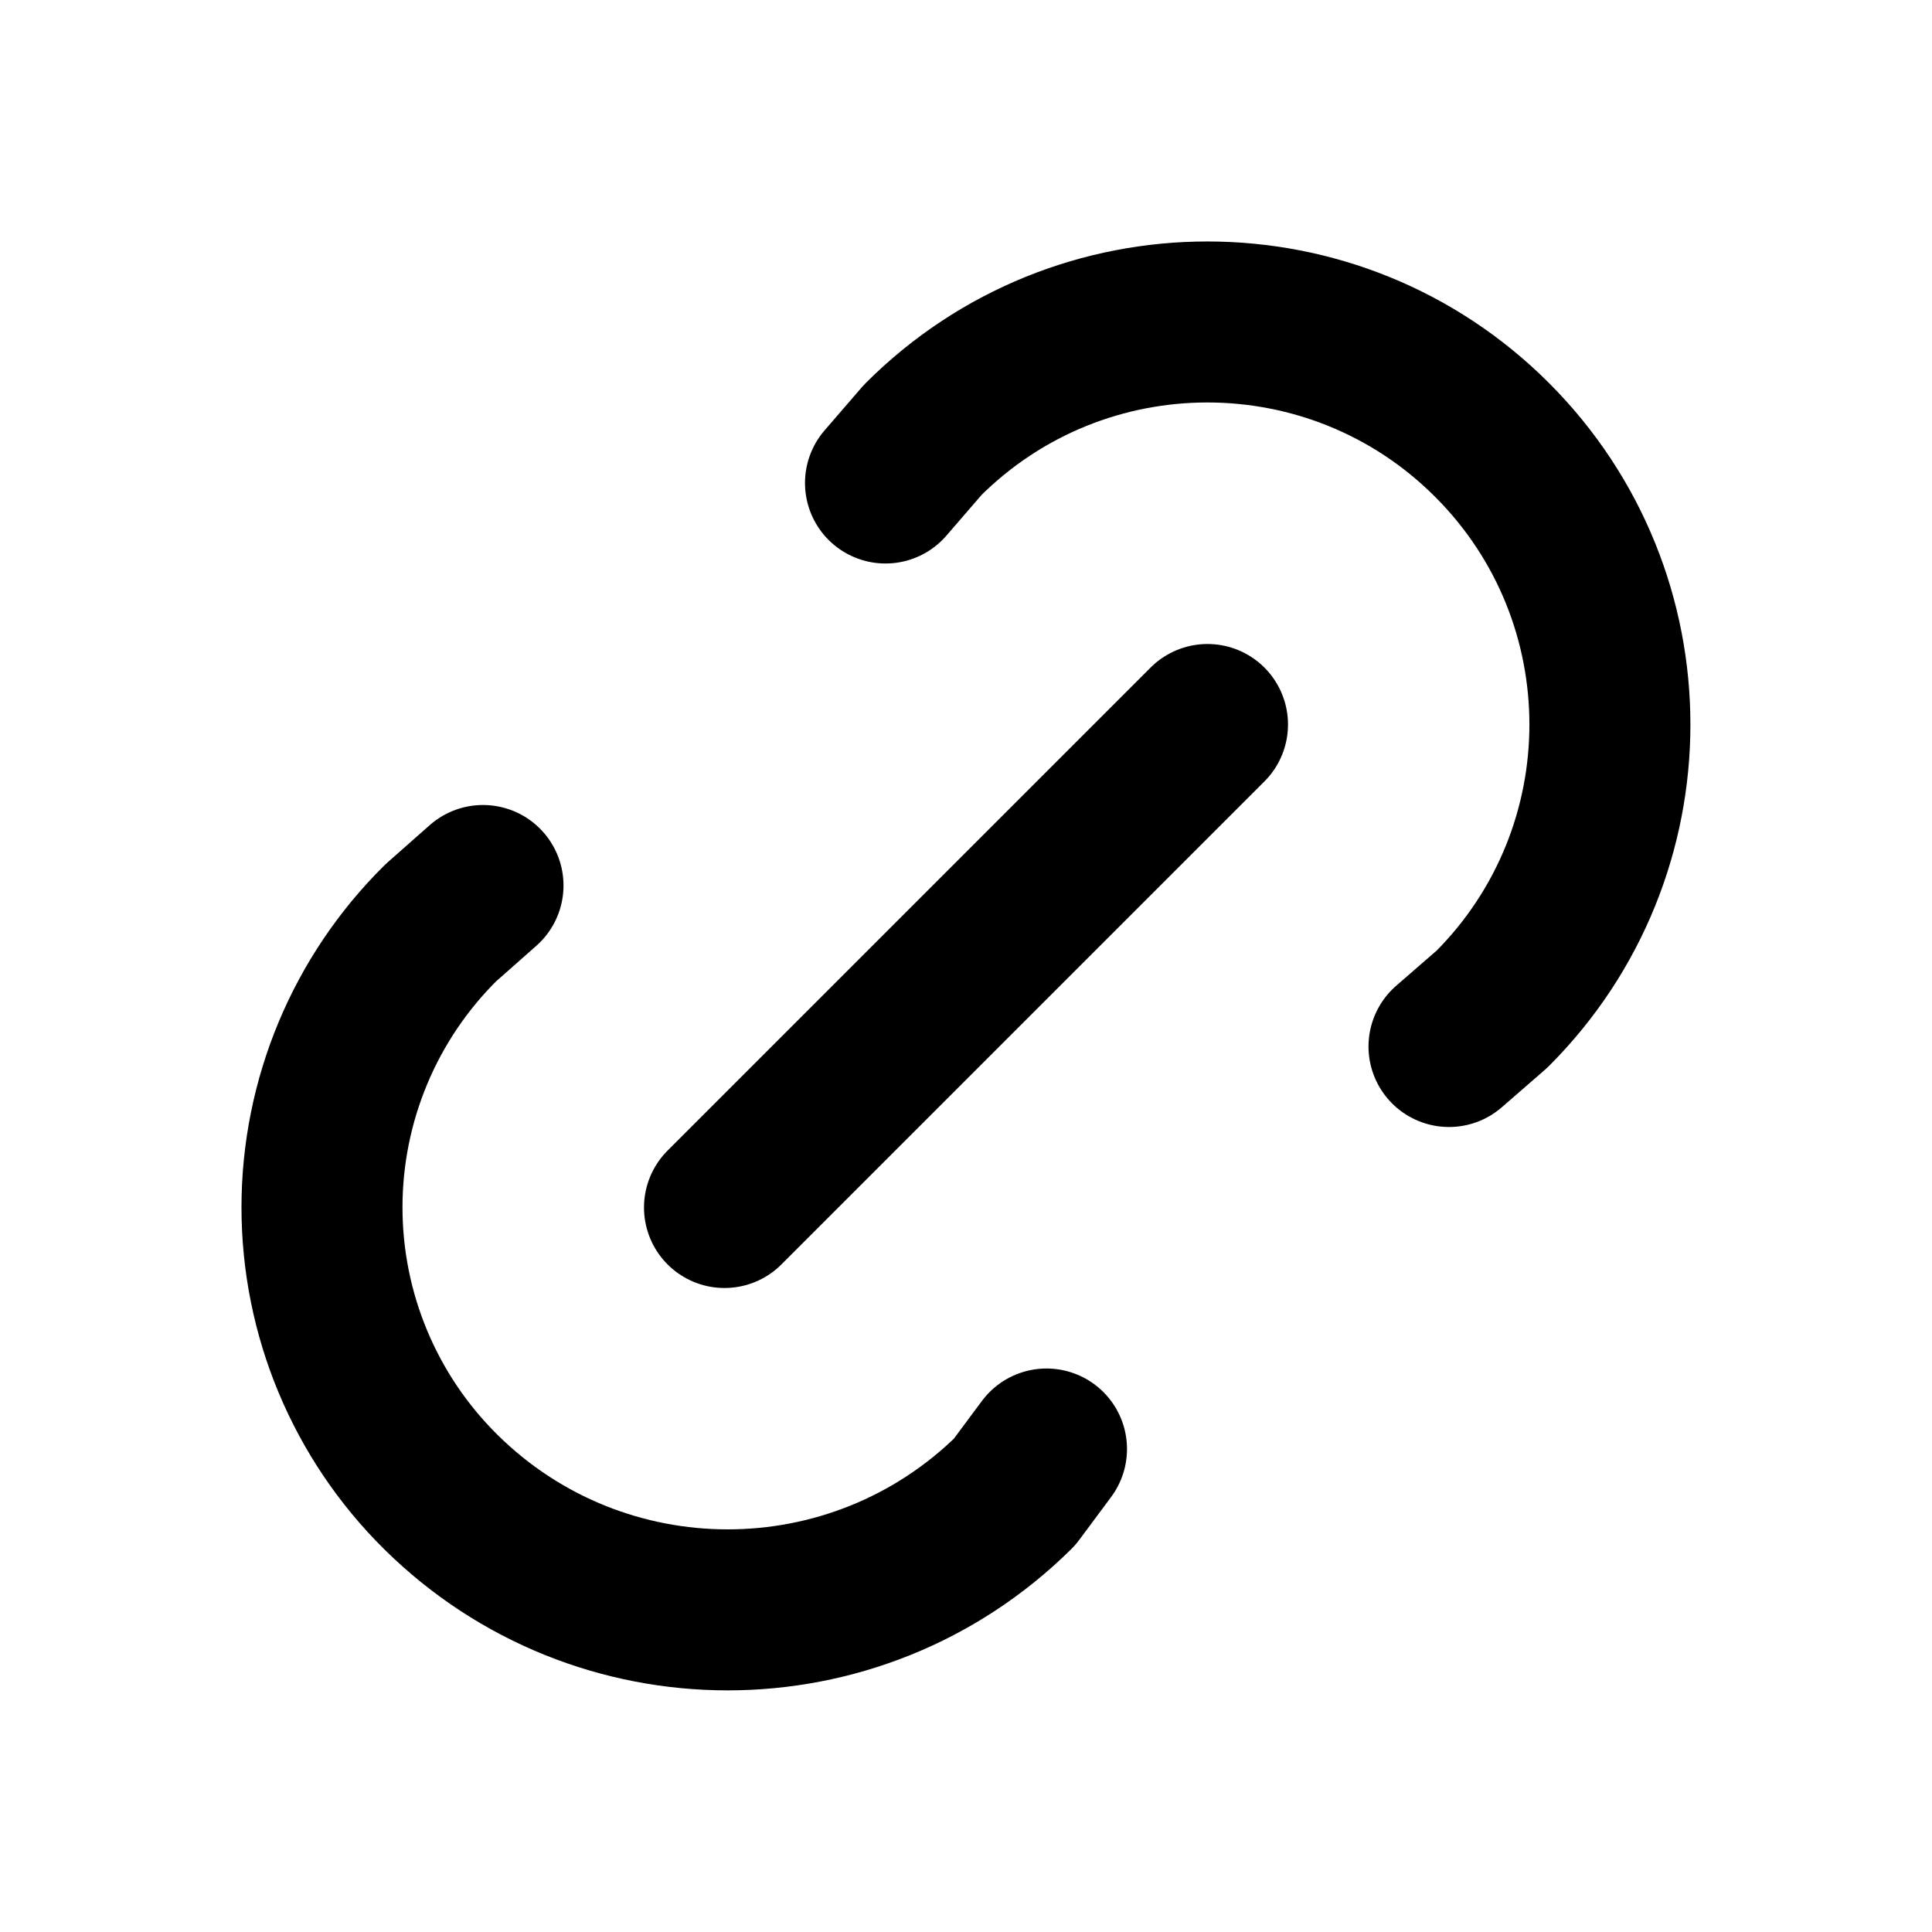
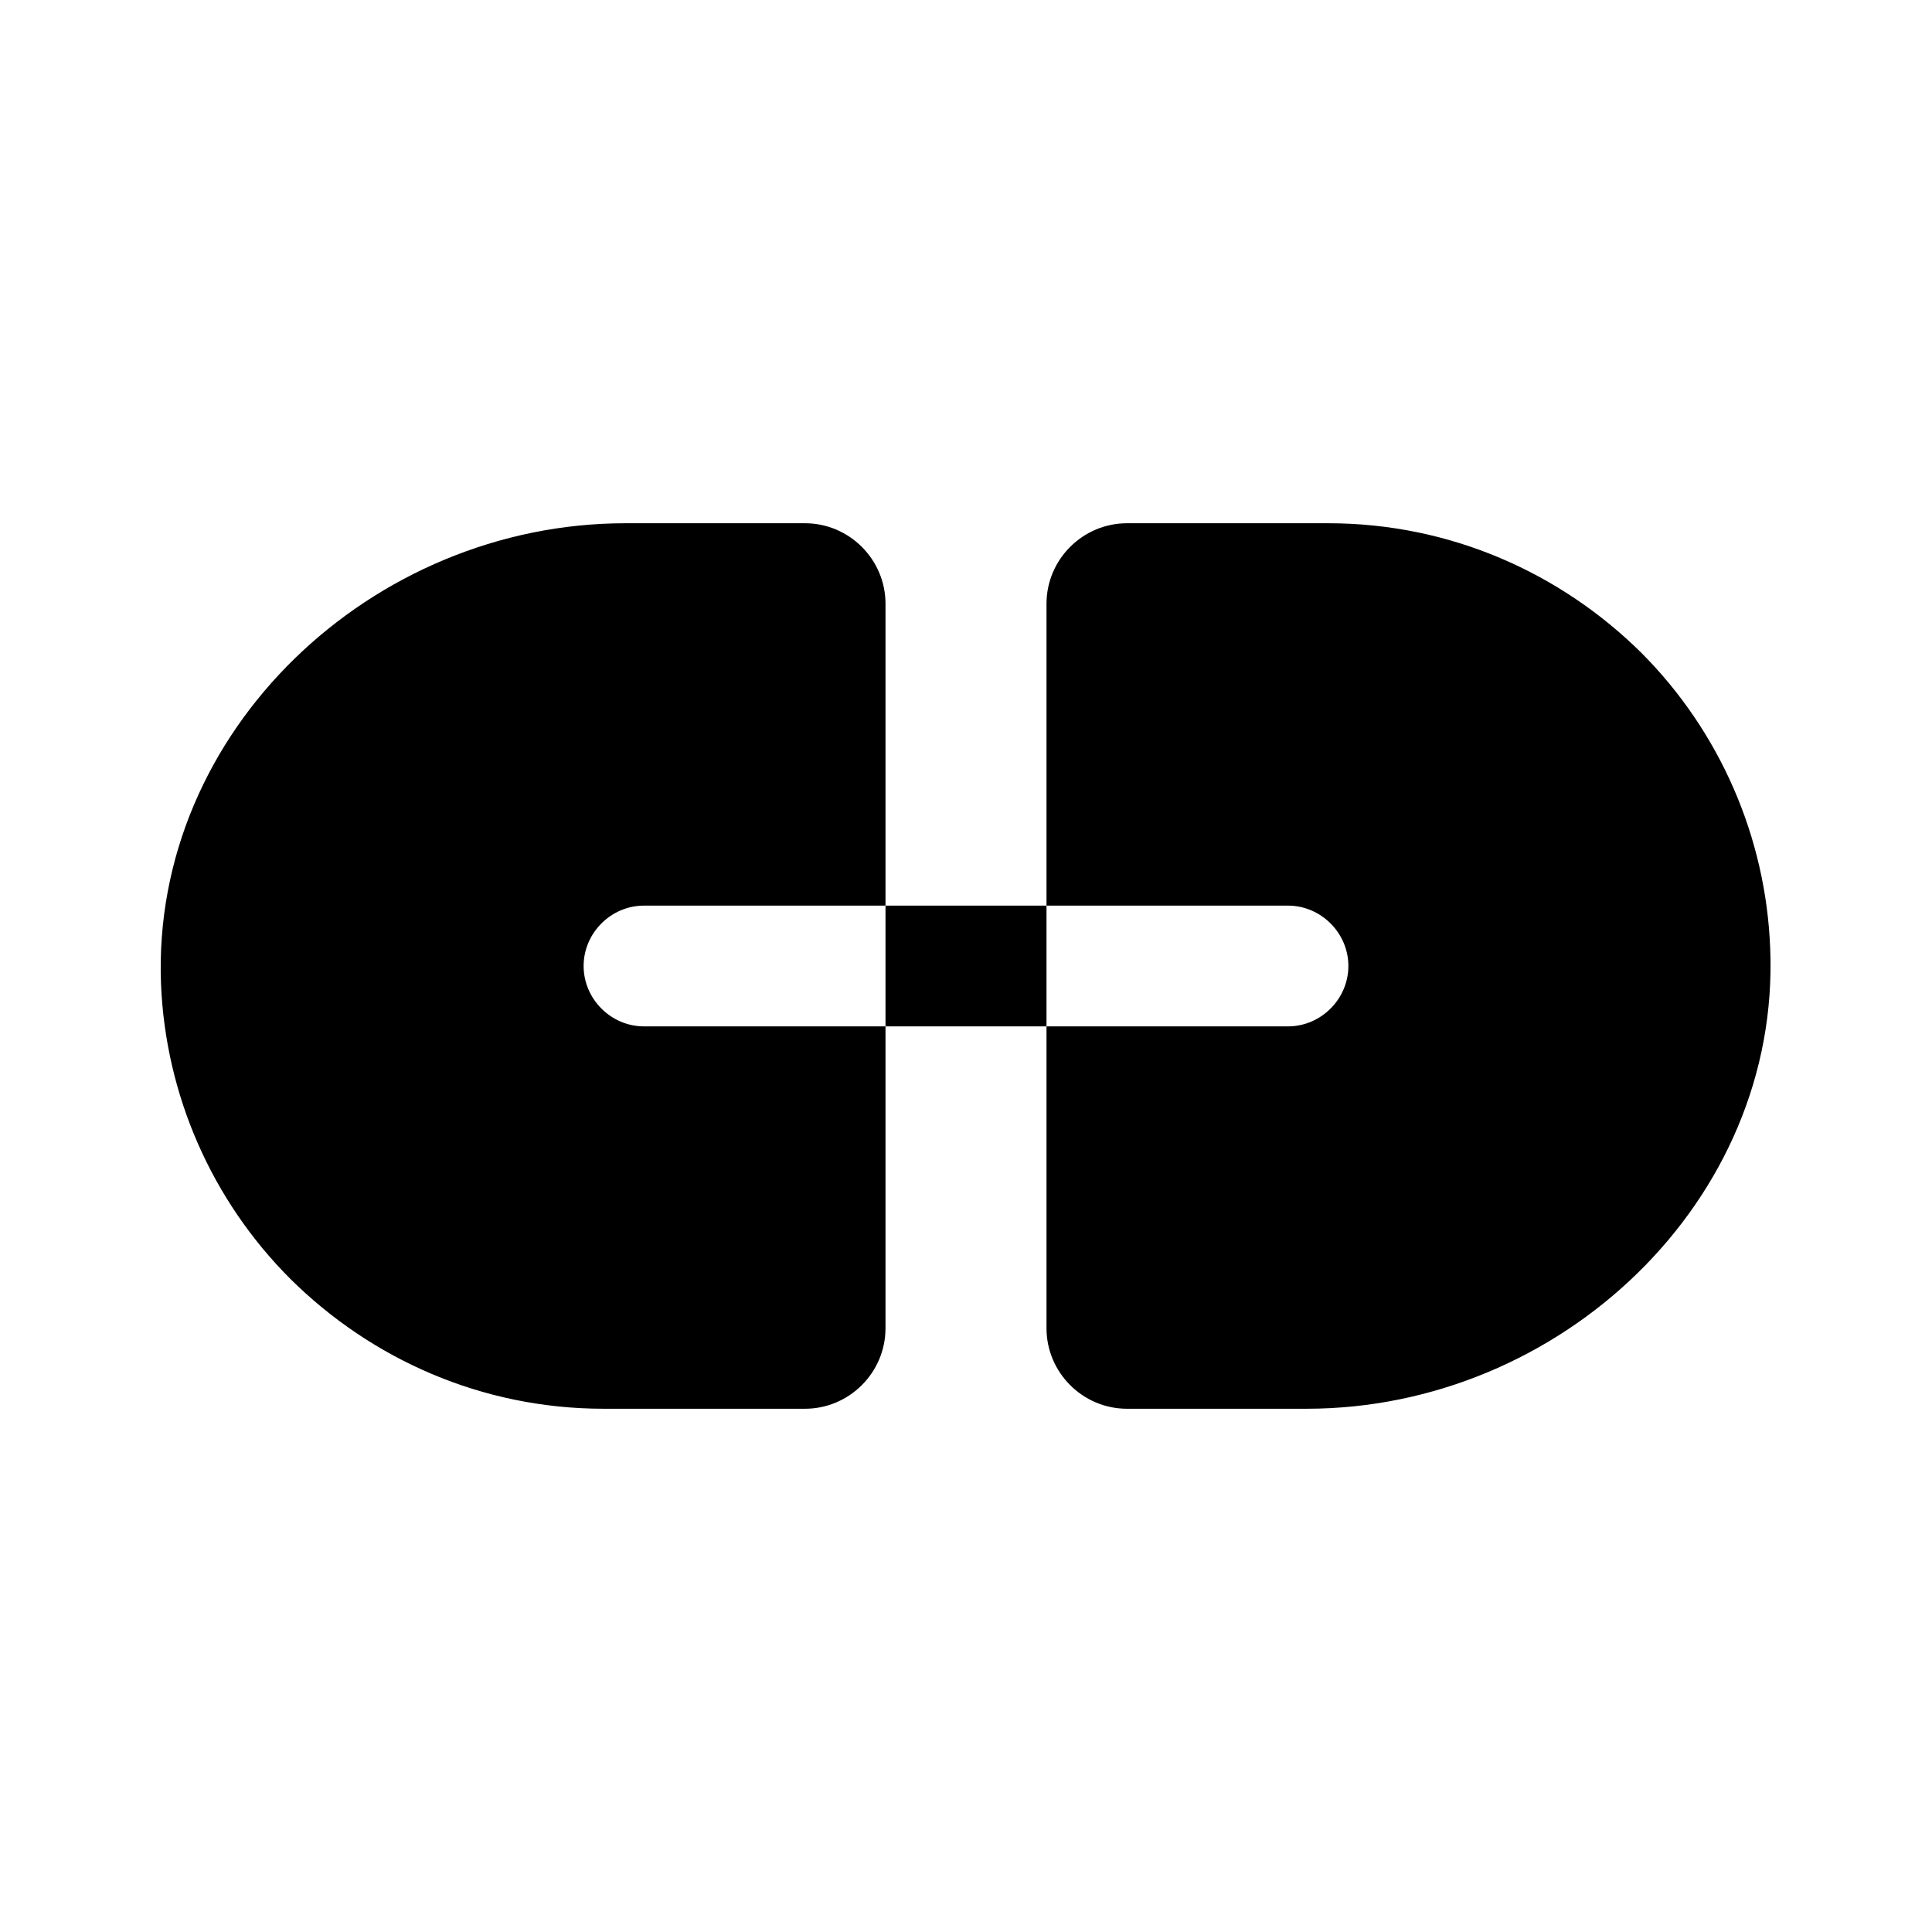
- <svg xmlns="http://www.w3.org/2000/svg" width="24" height="24" viewBox="0 0 24 24" fill="none" stroke="currentColor" stroke-width="2" stroke-linecap="round" stroke-linejoin="round" class="icon icon-tabler icons-tabler-outline icon-tabler-link">
-   <path stroke="none" d="M0 0h24v24H0z" fill="none" />
-   <path d="M9 15l6 -6" />
-   <path d="M11 6l.463 -.536a5 5 0 0 1 7.071 7.072l-.534 .464" />
-   <path d="M13 18l-.397 .534a5.068 5.068 0 0 1 -7.127 0a4.972 4.972 0 0 1 0 -7.071l.524 -.463" />
+ <svg xmlns="http://www.w3.org/2000/svg" width="1em" height="1em" viewBox="0 0 24 24">
+   <path fill="currentColor" d="M7.25 12c0-.41.34-.75.75-.75h3V7.5c0-.55-.45-1-1-1H7.77C4.62 6.5 1.88 9.08 2 12.22a5.5 5.5 0 0 0 1.61 3.67c1 .99 2.37 1.61 3.89 1.61H10c.55 0 1-.45 1-1v-3.75H8c-.41 0-.75-.34-.75-.75m13.14-3.89c-1-.99-2.37-1.61-3.89-1.61H14c-.55 0-1 .45-1 1v3.75h3c.41 0 .75.34.75.75s-.34.75-.75.75h-3v3.75c0 .55.45 1 1 1h2.23c3.15 0 5.89-2.58 5.76-5.72a5.5 5.5 0 0 0-1.6-3.67M13 11.25h-2v1.5h2z" />
</svg>
